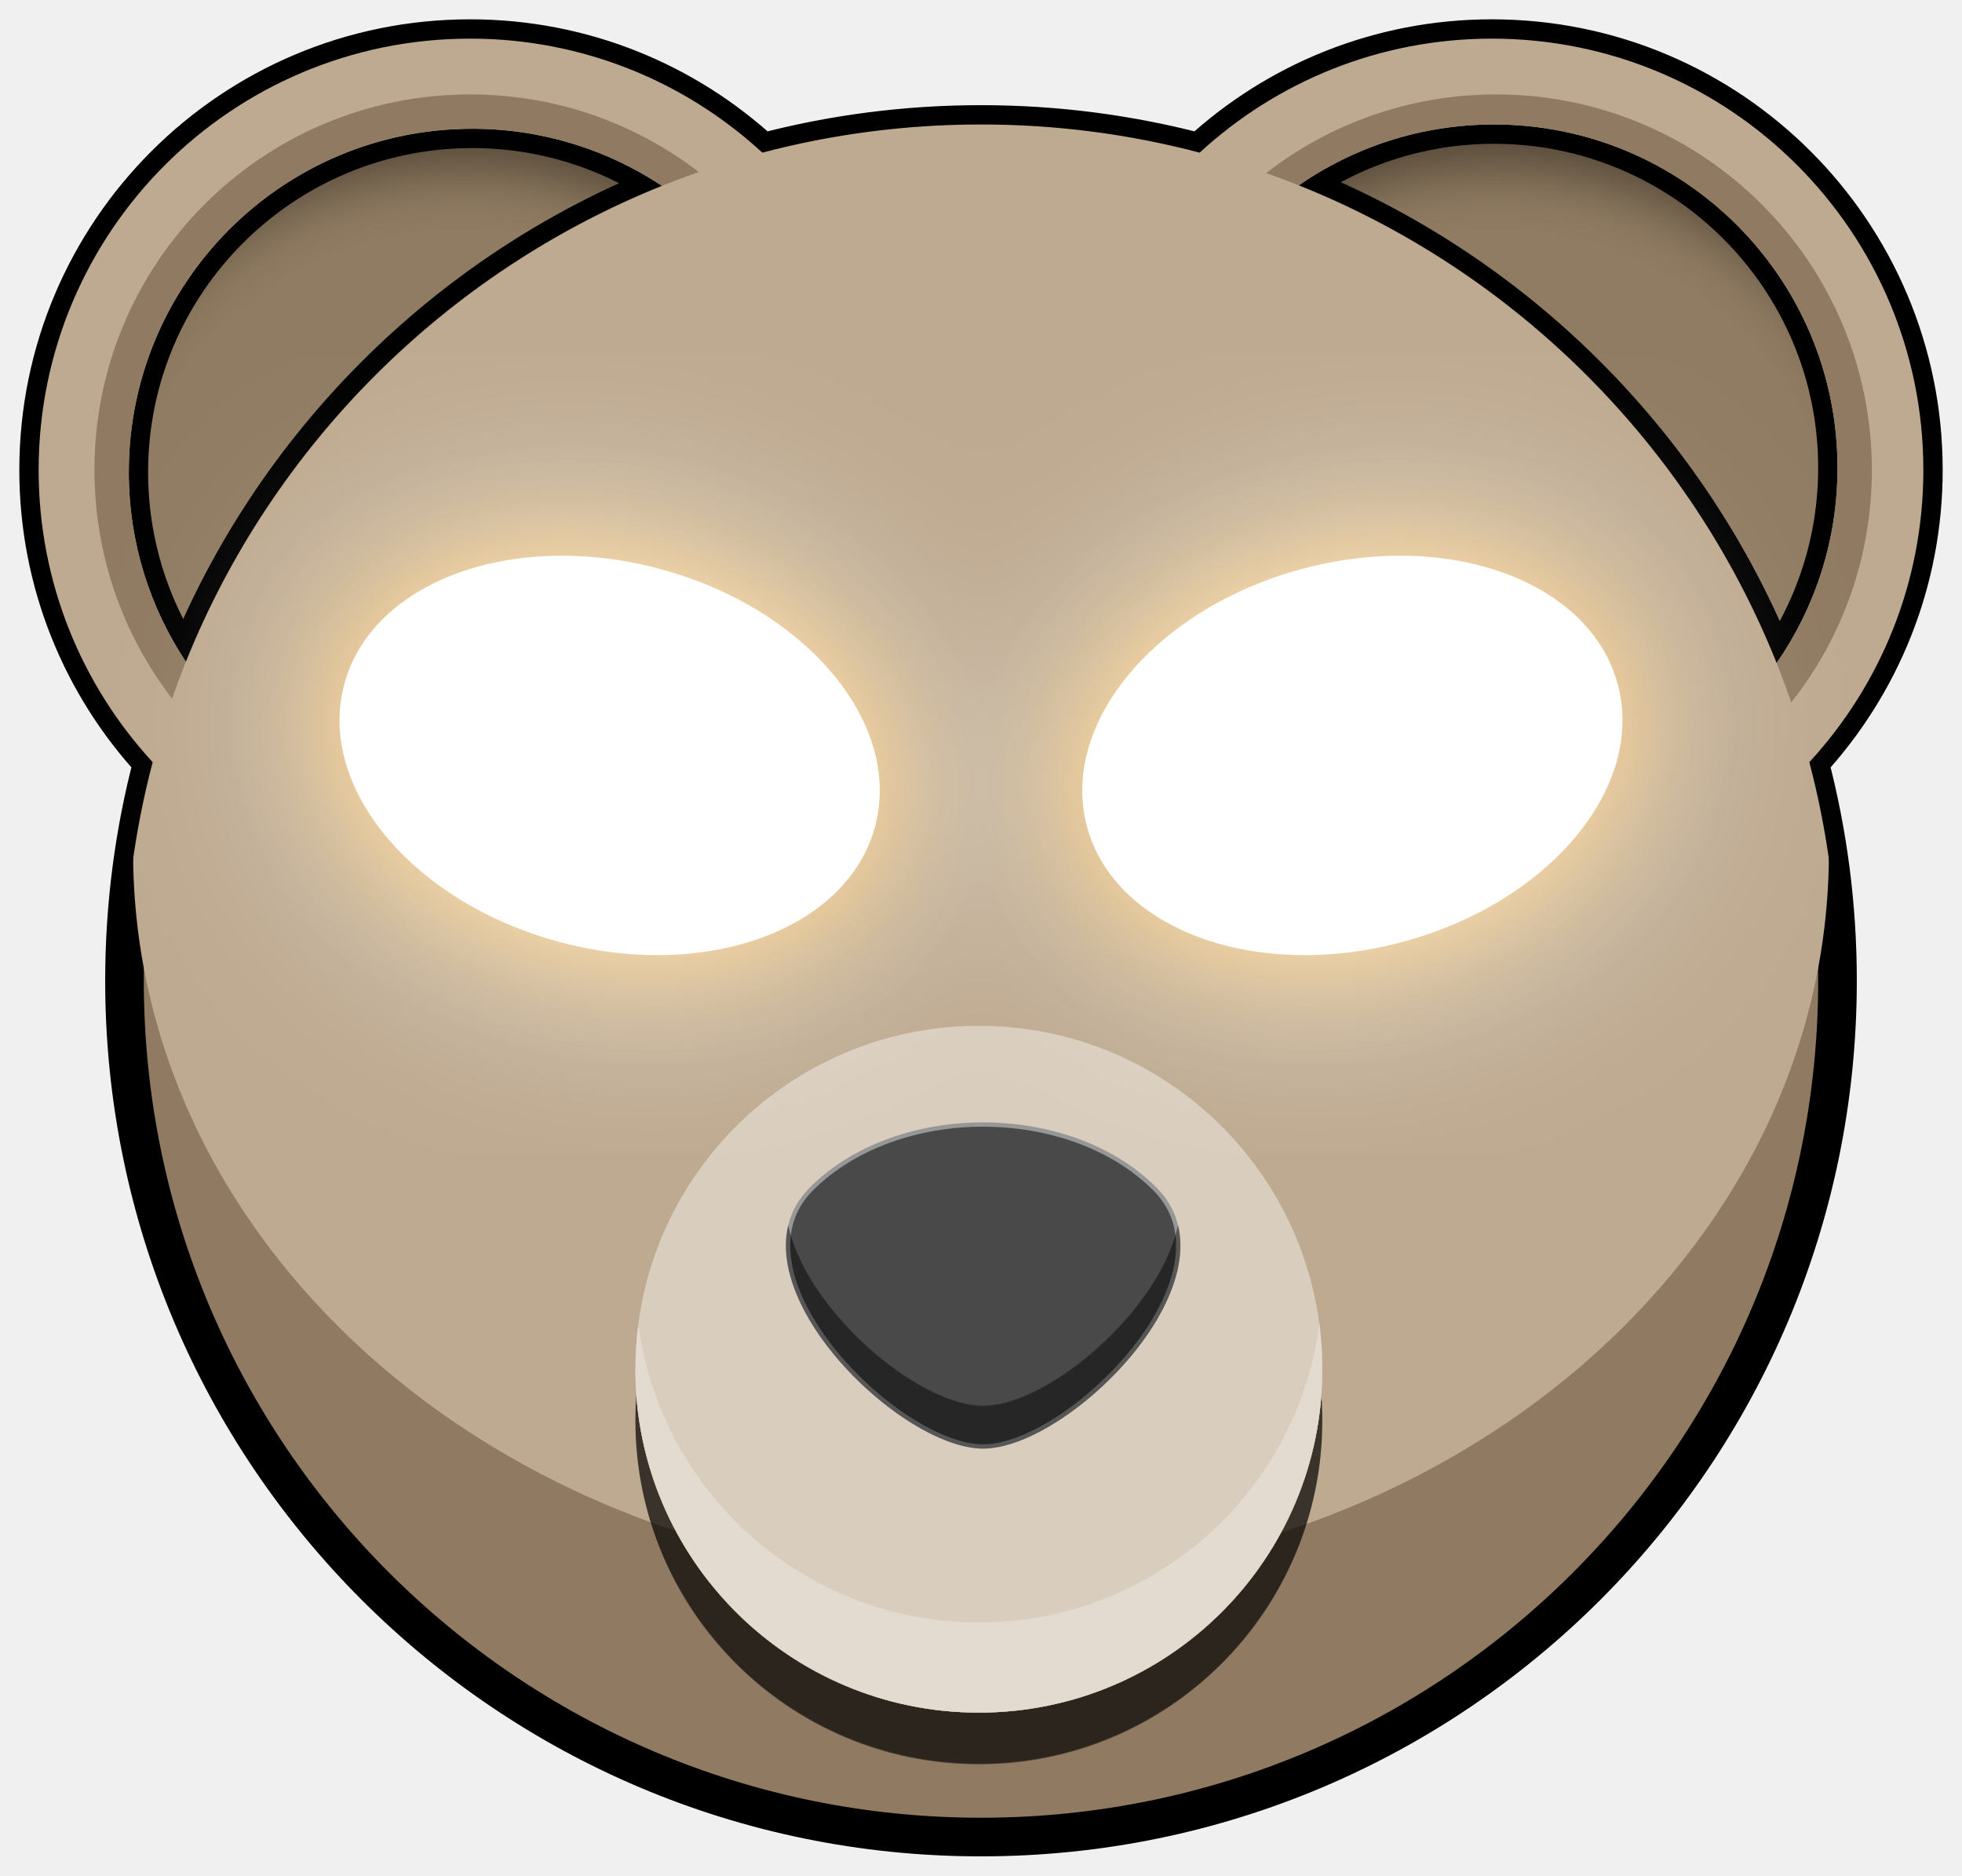
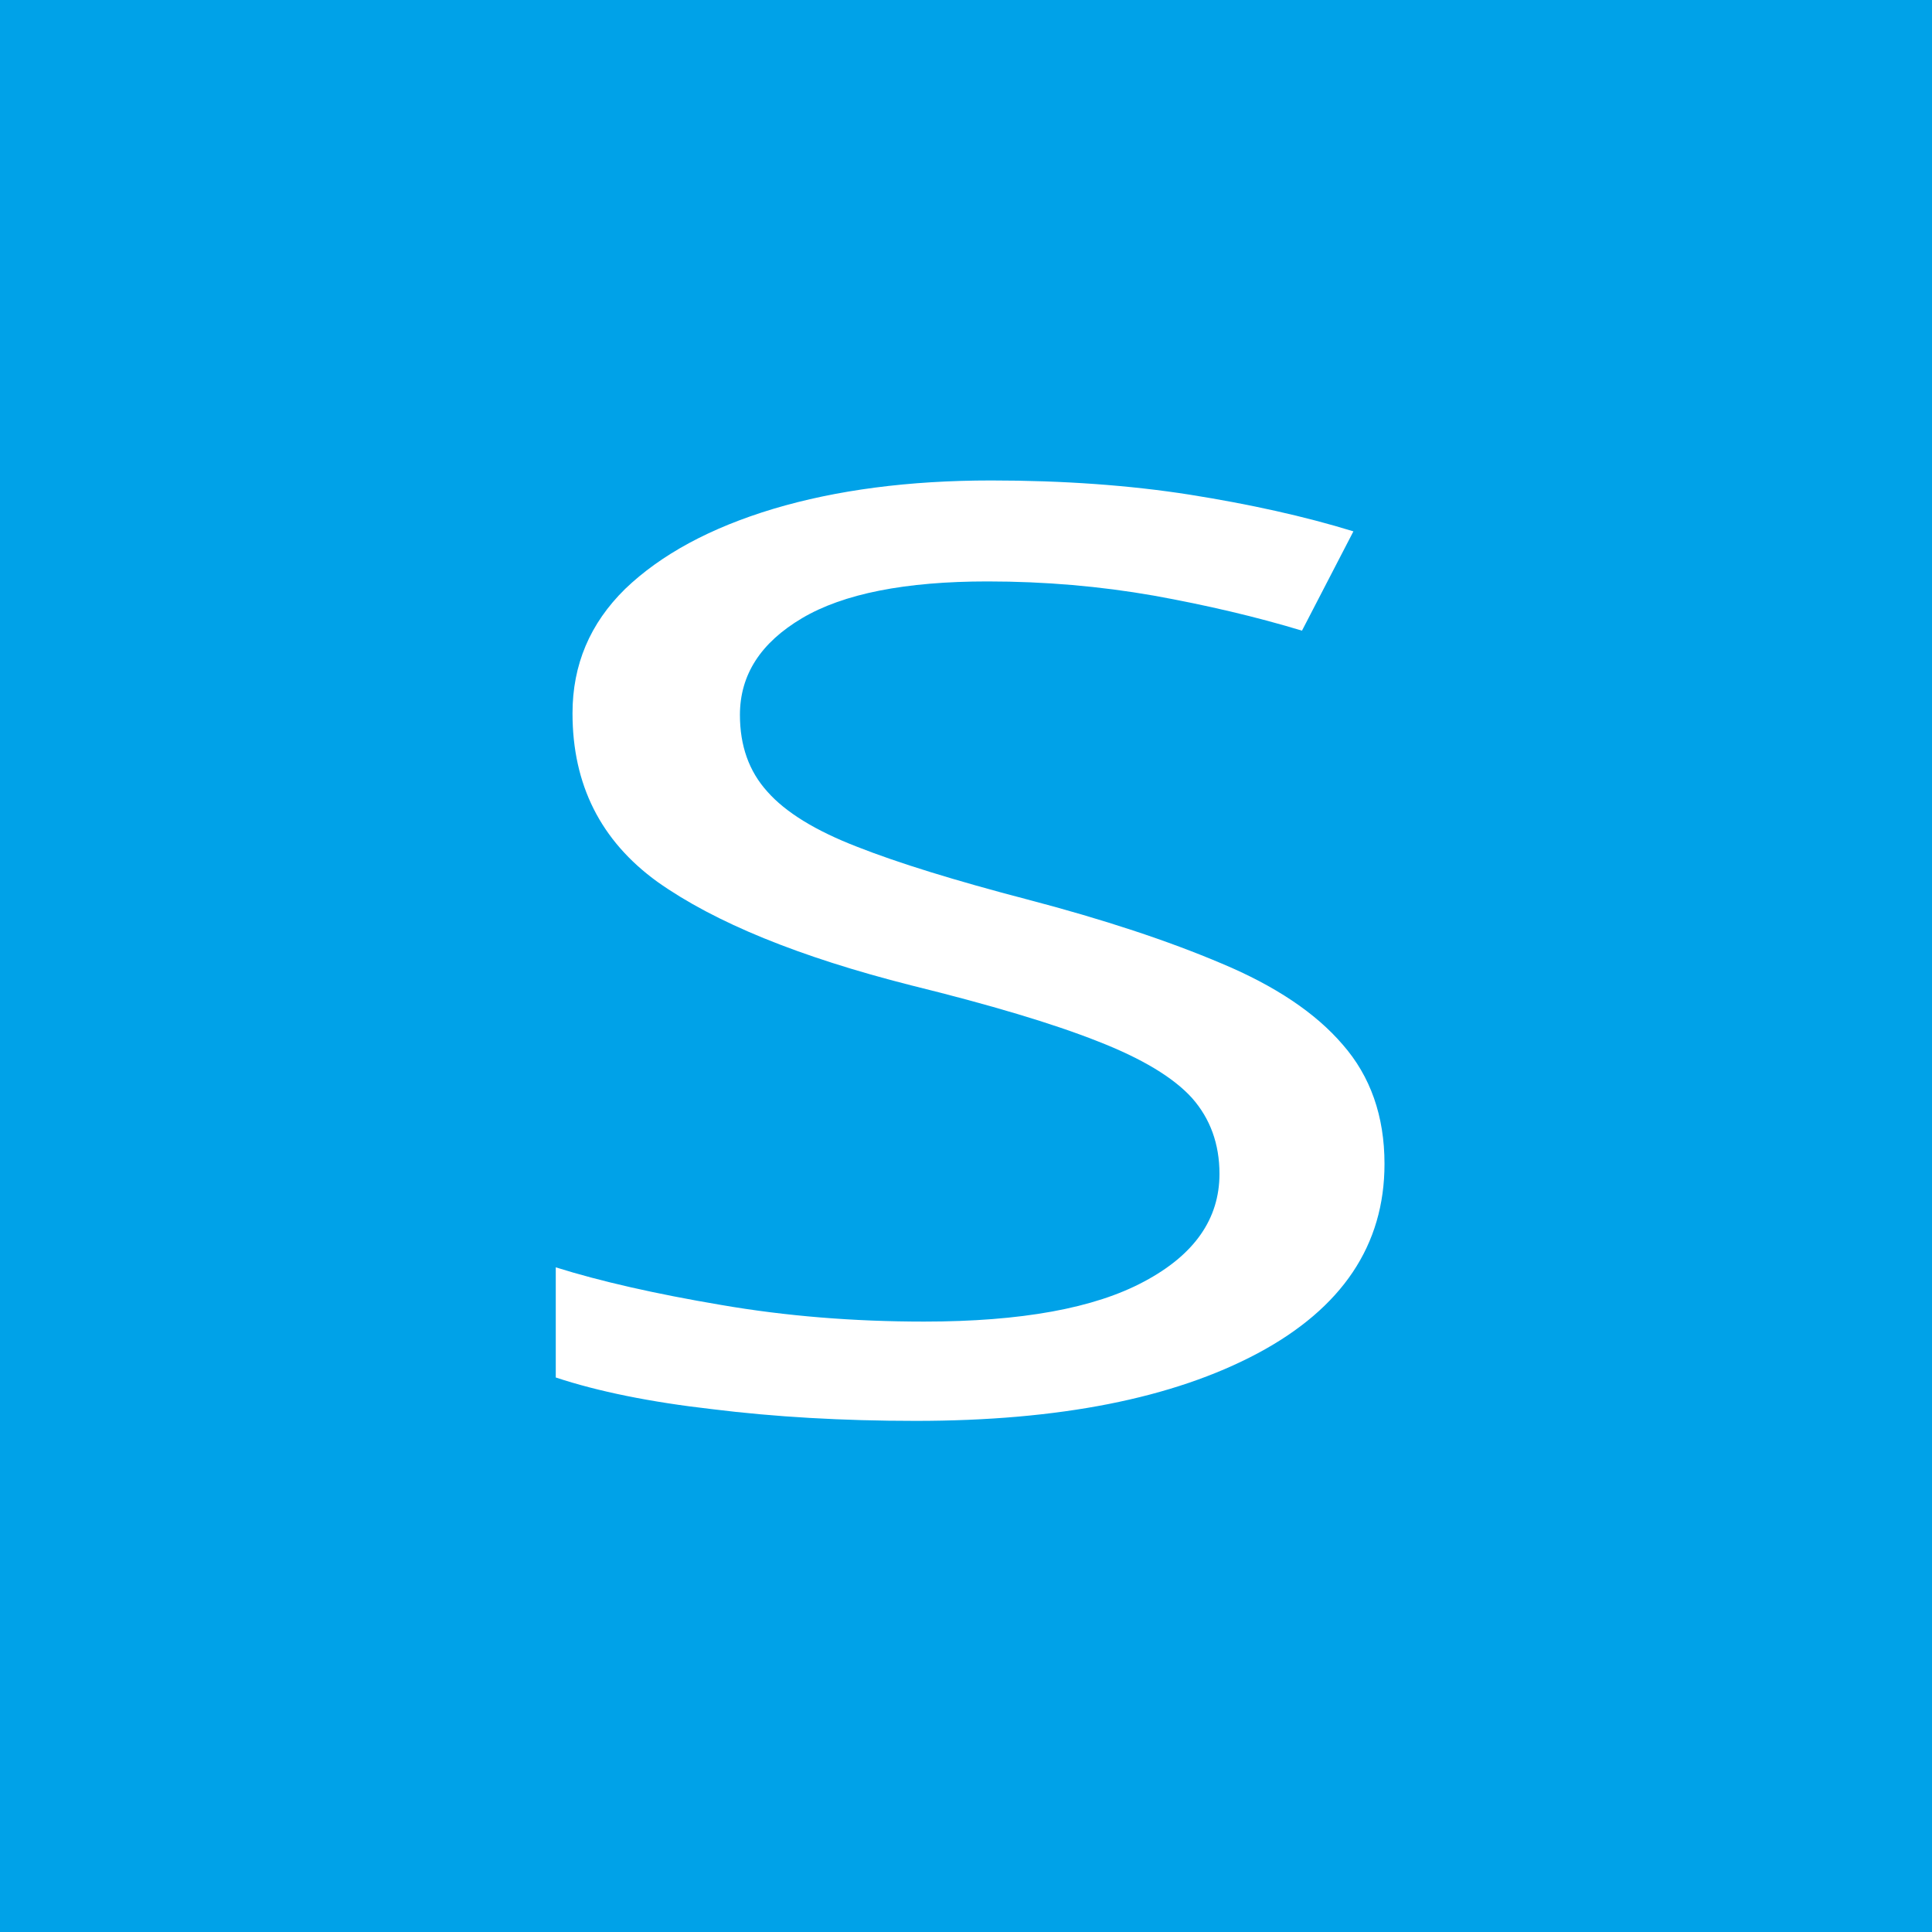
- <svg xmlns="http://www.w3.org/2000/svg" xmlns:xlink="http://www.w3.org/1999/xlink" width="457px" height="437px" viewBox="0 0 457 437" version="1.1">
-   <description>Created with Sketch (http://www.bohemiancoding.com/sketch)</description>
-   <defs>
-     <filter x="-50%" y="-50%" width="200%" height="200%" filterUnits="objectBoundingBox" id="filter-1">
-       <feOffset dx="0" dy="27" in="SourceAlpha" result="shadowOffsetInner1" />
-       <feGaussianBlur stdDeviation="6.5" in="shadowOffsetInner1" result="shadowBlurInner1" />
-       <feComposite in="shadowBlurInner1" in2="SourceAlpha" operator="arithmetic" k2="-1" k3="1" result="shadowInnerInner1" />
-       <feColorMatrix values="0 0 0 0 0   0 0 0 0 0   0 0 0 0 0  0 0 0 0.7 0" in="shadowInnerInner1" type="matrix" result="shadowMatrixInner1" />
-       <feMerge>
-         <feMergeNode in="SourceGraphic" />
-         <feMergeNode in="shadowMatrixInner1" />
-       </feMerge>
-     </filter>
-     <path d="M412.44 168.568C428.929 150.665 439 126.759 439 100.5 439 44.995 394.005 0 338.5 0 312.241 0 288.335 10.071 270.432 26.56 254.173 22.28 237.103 20 219.5 20 201.897 20 184.827 22.28 168.568 26.56 150.665 10.071 126.759 0 100.5 0 44.995 0 0 44.995 0 100.5 0 126.759 10.071 150.665 26.56 168.568 22.28 184.827 20 201.897 20 219.5 20 329.681 109.319 419 219.5 419 329.681 419 419 329.681 419 219.5 419 201.897 416.72 184.827 412.44 168.568ZM404.82 145.486C413.761 132.571 419 116.897 419 100 419 55.817 383.183 20 339 20 322.103 20 306.429 25.239 293.514 34.18 344.163 54.427 384.573 94.837 404.82 145.486ZM145.187 34.3C132.526 25.896 117.335 21 101 21 56.817 21 21 56.817 21 101 21 117.335 25.896 132.526 34.3 145.187 54.546 94.777 94.777 54.546 145.187 34.3Z" id="path-2" />
-     <filter x="-50%" y="-50%" width="200%" height="200%" filterUnits="objectBoundingBox" id="filter-4">
-       <feOffset dx="0" dy="12" in="SourceAlpha" result="shadowOffsetOuter1" />
-       <feGaussianBlur stdDeviation="0" in="shadowOffsetOuter1" result="shadowBlurOuter1" />
-       <feColorMatrix values="0 0 0 0 0   0 0 0 0 0   0 0 0 0 0  0 0 0 0.7 0" in="shadowBlurOuter1" type="matrix" result="shadowMatrixOuter1" />
-       <feOffset dx="0" dy="-21" in="SourceAlpha" result="shadowOffsetInner1" />
-       <feGaussianBlur stdDeviation="0" in="shadowOffsetInner1" result="shadowBlurInner1" />
-       <feComposite in="shadowBlurInner1" in2="SourceAlpha" operator="arithmetic" k2="-1" k3="1" result="shadowInnerInner1" />
-       <feColorMatrix values="0 0 0 0 0.8   0 0 0 0 0.744   0 0 0 0 0.67  0 0 0 0.7 0" in="shadowInnerInner1" type="matrix" result="shadowMatrixInner1" />
-       <feMerge>
-         <feMergeNode in="shadowMatrixOuter1" />
-         <feMergeNode in="SourceGraphic" />
-         <feMergeNode in="shadowMatrixInner1" />
-       </feMerge>
-     </filter>
-     <path id="path-5" d="M219 390C263.183 390 299 354.183 299 310 299 265.817 263.183 230 219 230 174.817 230 139 265.817 139 310 139 354.183 174.817 390 219 390Z" />
-     <filter x="-50%" y="-50%" width="200%" height="200%" filterUnits="objectBoundingBox" id="filter-7">
-       <feGaussianBlur stdDeviation="11.676" in="SourceGraphic" result="blur" />
-     </filter>
-     <filter x="-50%" y="-50%" width="200%" height="200%" filterUnits="objectBoundingBox" id="filter-8">
-       <feGaussianBlur stdDeviation="24.993" in="SourceGraphic" result="blur" />
-     </filter>
-     <filter x="-50%" y="-50%" width="200%" height="200%" filterUnits="objectBoundingBox" id="filter-9">
-       <feOffset dx="0" dy="-10" in="SourceAlpha" result="shadowOffsetInner1" />
-       <feGaussianBlur stdDeviation="0" in="shadowOffsetInner1" result="shadowBlurInner1" />
-       <feComposite in="shadowBlurInner1" in2="SourceAlpha" operator="arithmetic" k2="-1" k3="1" result="shadowInnerInner1" />
-       <feColorMatrix values="0 0 0 0 0   0 0 0 0 0   0 0 0 0 0  0 0 0 0.7 0" in="shadowInnerInner1" type="matrix" result="shadowMatrixInner1" />
-       <feMerge>
-         <feMergeNode in="SourceGraphic" />
-         <feMergeNode in="shadowMatrixInner1" />
-       </feMerge>
-     </filter>
-   </defs>
-   <g id="Page-1" stroke="none" stroke-width="1" fill="none" fill-rule="evenodd">
-     <g id="smalleyes-copy" transform="translate(9, 9)">
-       <path d="M99 194C151.467 194 194 151.467 194 99 194 46.533 151.467 4 99 4 46.533 4 4 46.533 4 99 4 151.467 46.533 194 99 194ZM339 194C391.467 194 434 151.467 434 99 434 46.533 391.467 4 339 4 286.533 4 244 46.533 244 99 244 151.467 286.533 194 339 194Z" id="Path" fill="#907B62" filter="url(#filter-1)" />
-       <mask id="mask-3" fill="white">
-         <use xlink:href="#path-2" />
-       </mask>
-       <use id="Oval-2" stroke="#000000" stroke-width="9" fill="#907B62" xlink:href="#path-2" />
-       <path d="M416.043 172.706C416.676 178.23 417 183.833 417 189.5 417 283.112 328.576 359 219.5 359 110.424 359 22 283.112 22 189.5 22 182.43 22.504 175.461 23.484 168.619 -19.094 135.855-45 92.52-45 45 -45-57.173 74.764-140 222.5-140 370.236-140 490-57.173 490 45 490 94.523 461.863 139.501 416.043 172.706Z" id="Oval-1-copy" fill="#BEAA90" mask="url(#mask-3)" />
-       <path d="M408.227 154.662C419.984 139.764 427 120.951 427 100.5 427 52.175 387.825 13 339.5 13 319.312 13 300.72 19.837 285.915 31.322 343.193 51.538 388.478 97.165 408.227 154.662ZM153.773 31.081C139.018 19.741 120.547 13 100.5 13 52.175 13 13 52.175 13 100.5 13 120.547 19.741 139.018 31.081 153.773 51.07 96.465 96.465 51.07 153.773 31.081Z" id="Oval-2-copy" fill="#907B62" mask="url(#mask-3)" />
-       <mask id="mask-6" fill="white">
-         <use xlink:href="#path-5" />
-       </mask>
-       <use id="Oval-63" fill="#D9CDBD" filter="url(#filter-4)" xlink:href="#path-5" />
-       <path d="M121.353 210.467C155.495 219.615 188.387 207.57 194.819 183.564 201.252 159.558 178.789 132.682 144.647 123.533 110.505 114.385 77.613 126.43 71.181 150.436 64.748 174.442 87.211 201.318 121.353 210.467ZM317.647 210.467C351.789 201.318 374.252 174.442 367.819 150.436 361.387 126.43 328.495 114.385 294.353 123.533 260.211 132.682 237.748 159.558 244.181 183.564 250.613 207.57 283.505 219.615 317.647 210.467Z" id="Oval-4-copy" fill="#F6A623" filter="url(#filter-7)" />
-       <path d="M121.353 210.467C155.495 219.615 188.387 207.57 194.819 183.564 201.252 159.558 178.789 132.682 144.647 123.533 110.505 114.385 77.613 126.43 71.181 150.436 64.748 174.442 87.211 201.318 121.353 210.467ZM317.647 210.467C351.789 201.318 374.252 174.442 367.819 150.436 361.387 126.43 328.495 114.385 294.353 123.533 260.211 132.682 237.748 159.558 244.181 183.564 250.613 207.57 283.505 219.615 317.647 210.467Z" id="Oval-4-copy-3" fill="#FFFFFF" filter="url(#filter-8)" />
-       <path d="M121.353 210.467C155.495 219.615 188.387 207.57 194.819 183.564 201.252 159.558 178.789 132.682 144.647 123.533 110.505 114.385 77.613 126.43 71.181 150.436 64.748 174.442 87.211 201.318 121.353 210.467ZM317.647 210.467C351.789 201.318 374.252 174.442 367.819 150.436 361.387 126.43 328.495 114.385 294.353 123.533 260.211 132.682 237.748 159.558 244.181 183.564 250.613 207.57 283.505 219.615 317.647 210.467Z" id="Oval-4-copy" fill="#FFFFFF" />
-       <path d="M220 328C200 328 160 288 180 268 200 248 240 248 260 268 280 288 240 328 220 328Z" id="Path-1" stroke="#979797" fill="#4A4A4A" filter="url(#filter-9)" />
-     </g>
+ <svg xmlns="http://www.w3.org/2000/svg" width="512" height="512">
+   <g>
+     <rect fill="#00A2E8" stroke="#000000" stroke-width="0" stroke-dasharray="null" stroke-linejoin="null" stroke-linecap="null" x="0" y="0" width="100%" height="100%" id="background" />
+     <text stroke="#00A2E8" transform="matrix(20.28265,0,0,14.15275,-9913.148,-5396.06) " xml:space="preserve" text-anchor="middle" font-family="Sans-serif" font-size="24" id="letter_s" y="407.645" x="501.381" stroke-width="0" fill="#ffffff">S</text>
  </g>
</svg>
